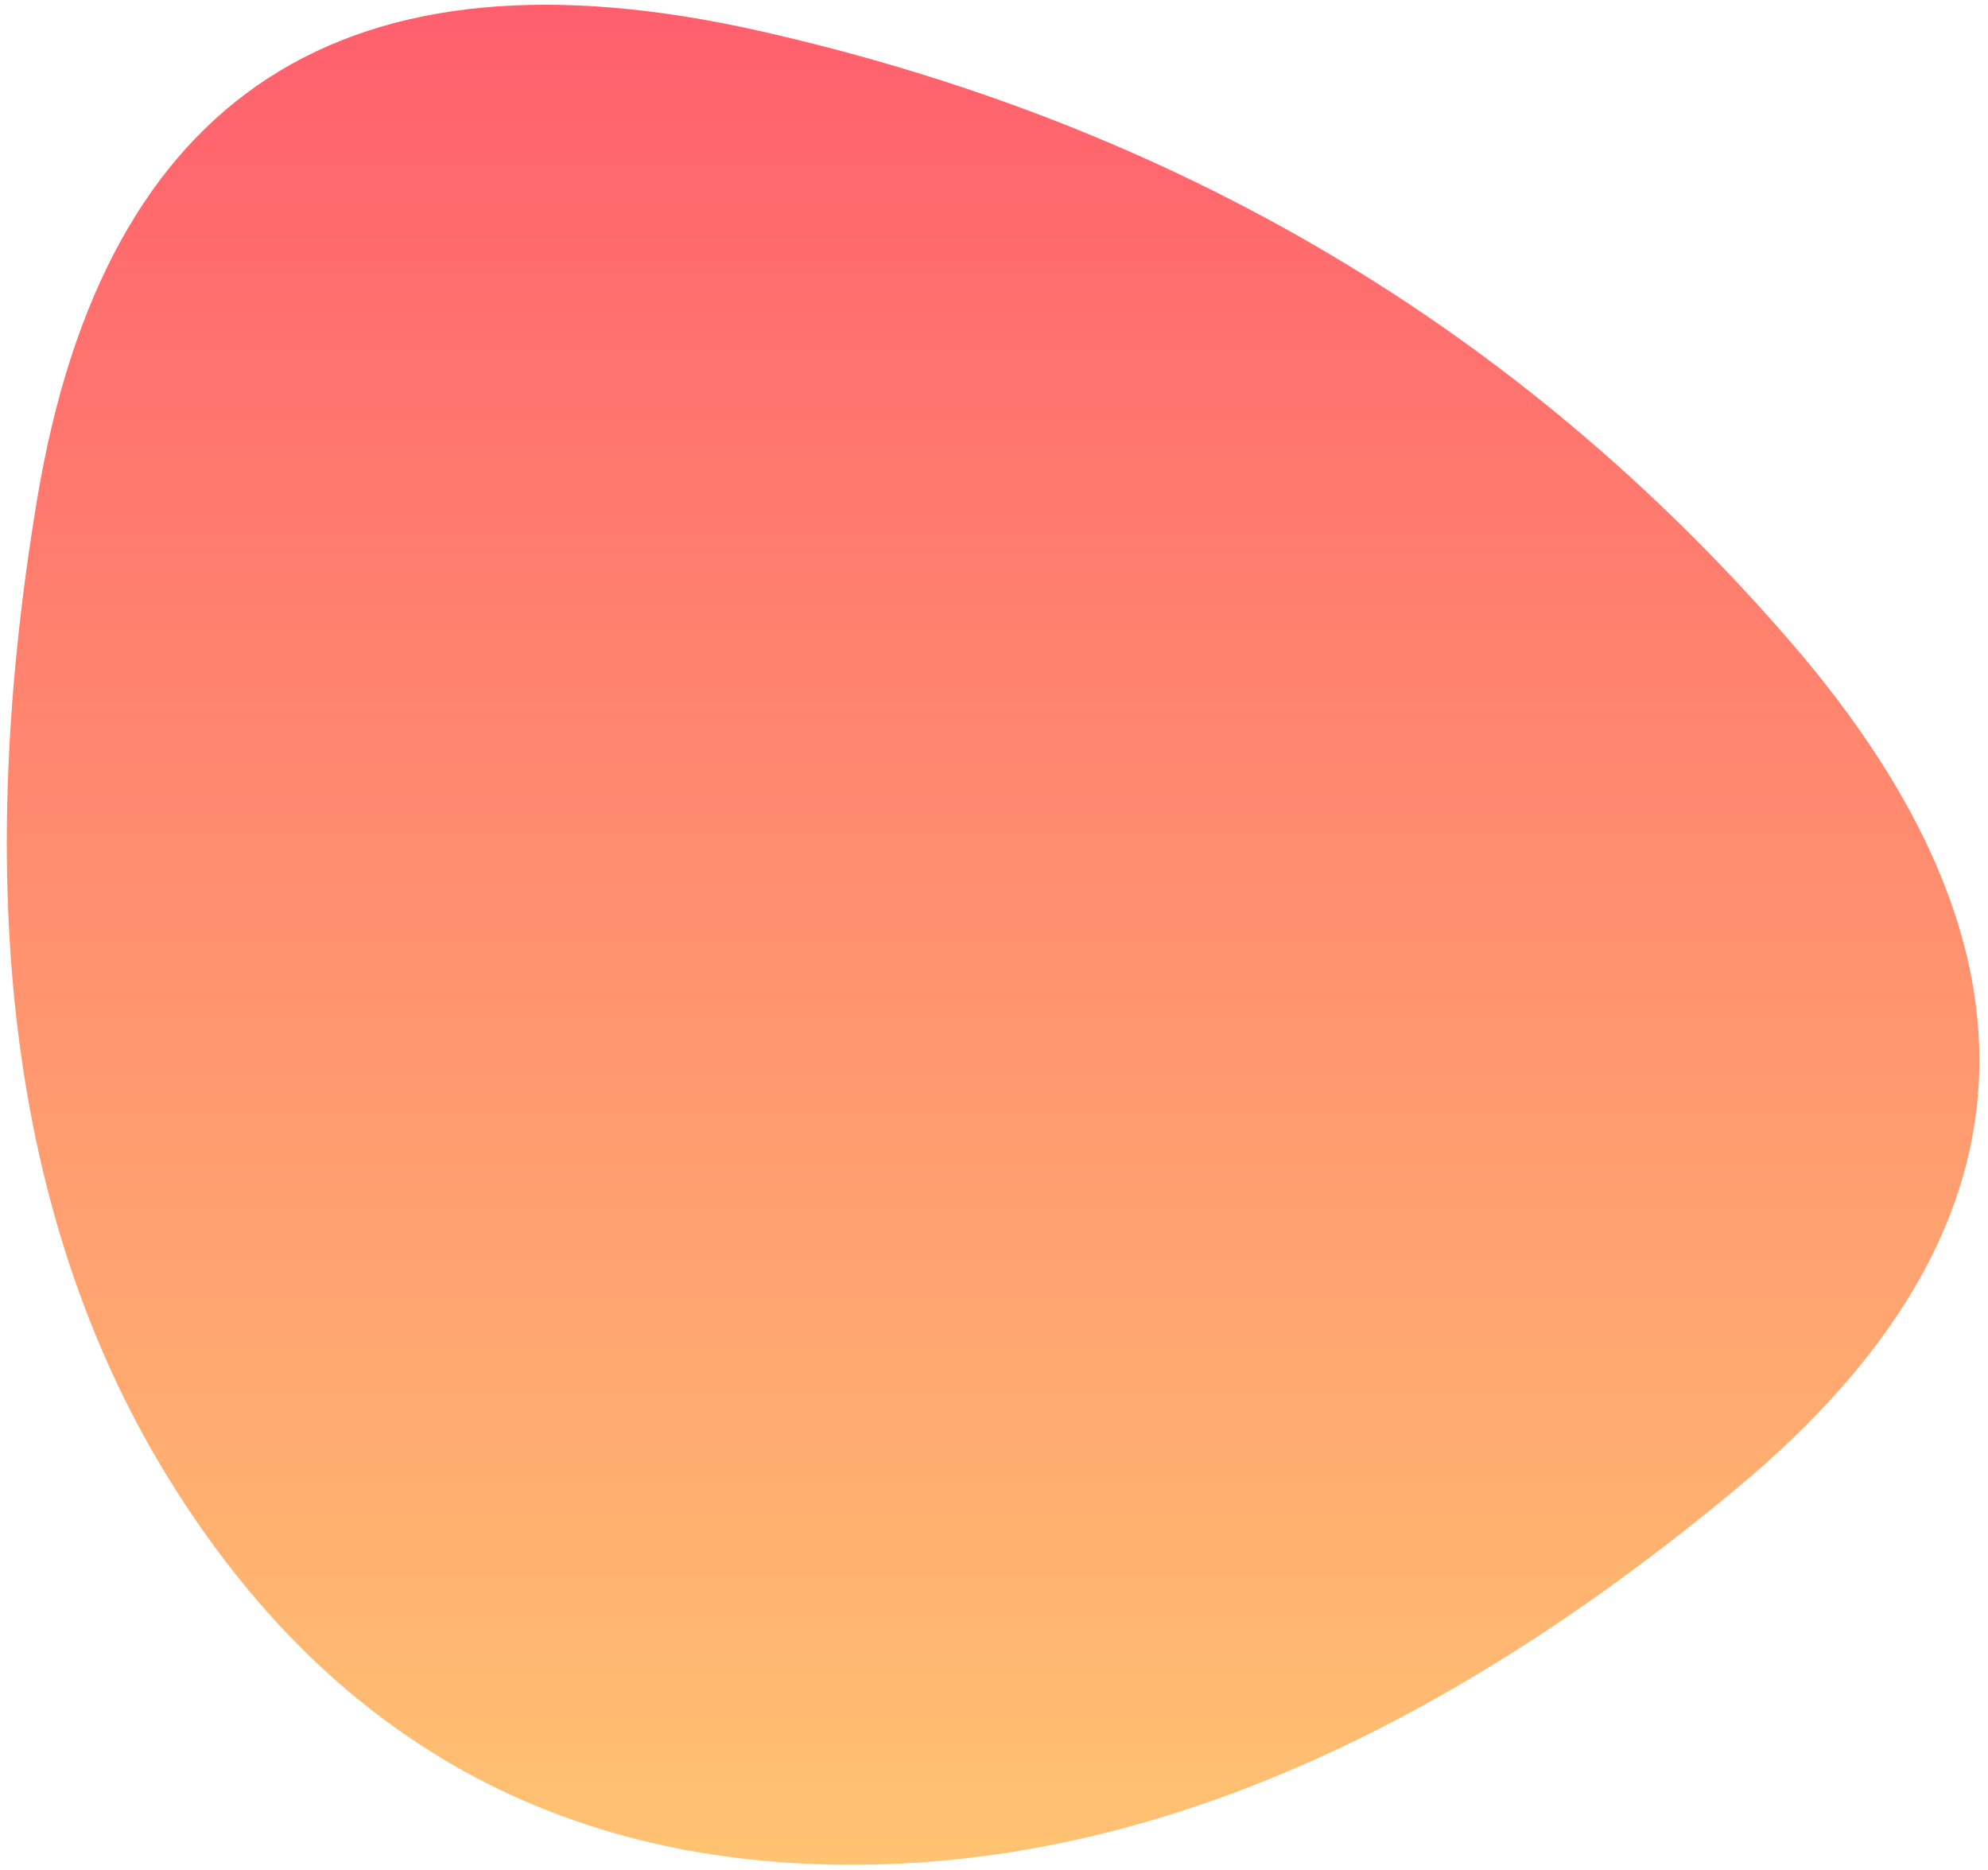
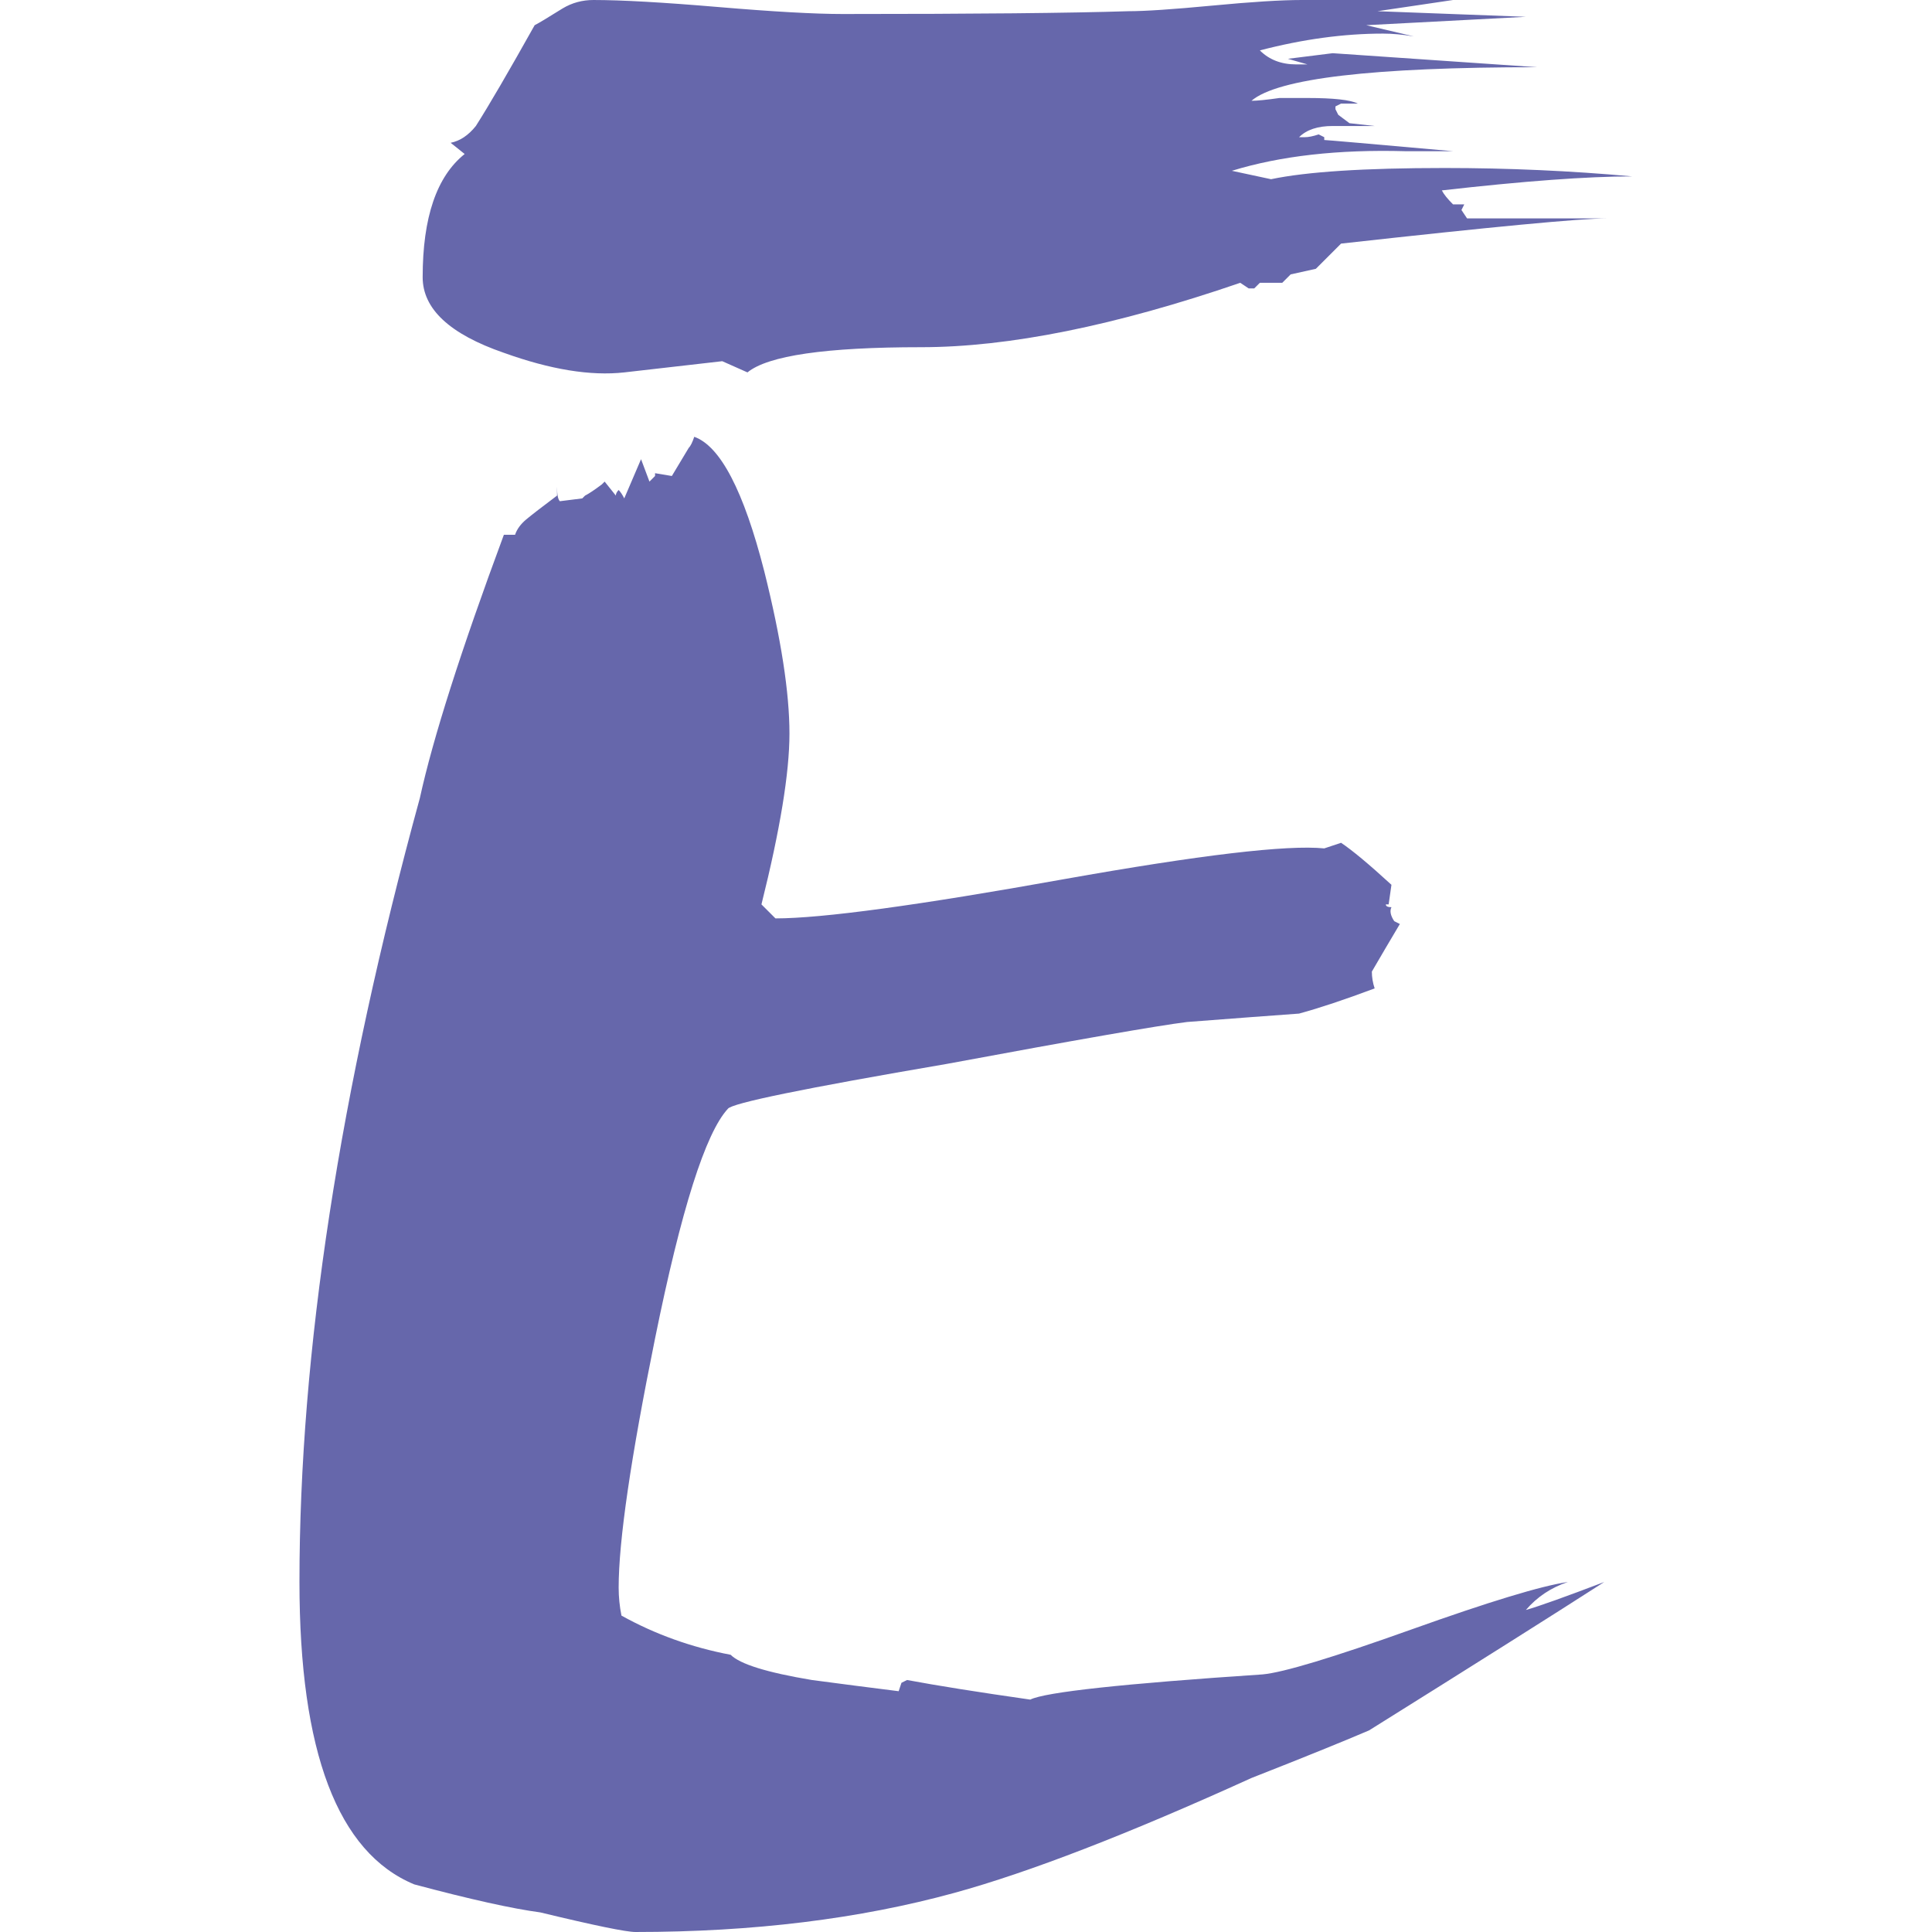
- <svg xmlns="http://www.w3.org/2000/svg" width="117" height="110" viewBox="0 0 117 110" fill="none">
-   <path d="M102.282 87.513C84.385 102.427 66.874 109.829 49.75 109.719C32.626 109.608 19.424 102.151 10.144 87.347C0.864 72.543 -1.787 53.209 2.19 29.346C6.167 5.483 20.363 -3.686 44.779 1.837C69.194 7.361 89.356 19.293 105.265 37.632C121.174 55.971 120.18 72.598 102.282 87.513Z" fill="url(#paint0_linear)" />
+ <svg xmlns="http://www.w3.org/2000/svg" t="1641691183331" class="icon" viewBox="0 0 1024 1024" version="1.1" p-id="1636" width="128" height="128">
  <defs>
-     <linearGradient id="paint0_linear" x1="0.4" y1="0.28" x2="0.4" y2="109.72" gradientUnits="userSpaceOnUse">
-       <stop stop-color="#FF5F6D" />
-       <stop offset="1" stop-color="#FFC371" />
-     </linearGradient>
+     <style type="text/css" />
  </defs>
+   <path d="M267.059 186.993c24.73 8.904 46.003 12.365 63.811 10.388l51.942-5.939 13.358 5.939c10.88-8.909 41.554-13.358 92.006-13.358 46.505 0 102.897-11.377 169.185-34.135l4.454 2.97h2.97l2.97-2.97h11.868l4.454-4.454 13.353-2.964 13.363-13.358c80.133-8.904 127.13-13.353 140.979-13.353H777.574l-2.97-4.454 1.485-2.97h-5.939c-2.97-2.97-4.946-5.437-5.939-7.419 43.535-4.946 77.174-7.424 100.92-7.424-32.65-2.964-65.792-4.449-99.43-4.449-42.547 0-73.216 1.981-92.012 5.939l-20.777-4.454c25.723-7.916 56.392-11.377 92.006-10.388h25.231c-44.518-3.958-67.277-5.939-68.265-5.939v-1.485l-2.97-1.48c-2.97 0.988-5.443 1.485-7.419 1.485h-2.97c3.958-3.958 9.897-5.939 17.812-5.939h22.257l-13.353-1.485-5.939-4.449-1.485-2.97v-1.485l2.97-1.485h8.909c-3.963-1.976-12.867-2.97-26.716-2.97h-14.843c-6.922 0.993-11.873 1.485-14.838 1.485 13.85-11.868 64.307-17.802 151.373-17.802l-108.339-7.424-23.741 2.97 10.388 2.97h-5.939c-7.91 0-14.346-2.473-19.292-7.424 22.758-5.934 44.524-8.904 65.3-8.904 4.946 0 10.388 0.497 16.323 1.485l-25.226-5.939 84.593-4.449-78.659-2.97L770.15 0h-80.138c-10.88 0-26.711 0.988-47.488 2.97-20.777 1.976-35.62 2.97-44.524 2.97-30.669 0.988-81.126 1.485-151.373 1.485-14.843 0-36.854-1.239-66.043-3.712-29.184-2.473-51.2-3.712-66.038-3.712-5.939 0-11.377 1.485-16.328 4.454-7.916 4.946-12.861 7.91-14.838 8.904-13.85 24.73-24.238 42.542-31.165 53.422-3.958 4.951-8.412 7.916-13.358 8.909l7.424 5.934c-14.848 11.873-22.262 33.638-22.262 65.3 0 16.819 14.346 30.172 43.034 40.069z m28.196 75.684c-7.916 5.939-13.358 10.143-16.328 12.616-2.97 2.473-4.946 5.197-5.939 8.161H267.059c-22.753 61.343-37.596 107.843-44.518 139.505C179.988 578.289 158.72 716.8 158.72 838.497c0 90.03 20.28 143.452 60.846 160.271 29.681 7.916 51.942 12.867 66.785 14.843 28.687 6.927 45.507 10.388 50.458 10.388 62.331 0 118.723-6.927 169.18-20.777 39.578-10.885 92.012-31.165 157.312-60.846 27.699-10.885 48.476-19.292 62.331-25.231 55.398-34.627 96.957-60.846 124.657-78.653-20.777 7.916-34.627 12.861-41.549 14.843 5.934-6.927 13.353-11.878 22.257-14.843-13.85 1.981-41.554 10.394-83.108 25.231-41.549 14.838-67.768 22.753-78.653 23.741-74.204 4.951-115.261 9.4-123.177 13.358-27.699-3.958-49.469-7.424-65.295-10.388l-2.97 1.485-1.485 4.454c-15.831-1.981-31.165-3.958-46.008-5.939-23.741-3.958-38.093-8.407-43.034-13.358-20.777-3.958-40.069-10.88-57.882-20.777a75.5 75.5 0 0 1-1.485-14.838c0-24.735 6.436-68.762 19.297-132.081 13.85-68.27 26.711-108.831 38.584-121.692 1.976-2.97 40.566-10.885 115.758-23.747 69.253-12.861 111.795-20.28 127.626-22.262 25.723-1.976 45.512-3.461 59.361-4.454 10.885-2.97 24.243-7.419 40.069-13.353a28.012 28.012 0 0 1-1.485-8.909 2727.706 2727.706 0 0 1 14.843-25.226l-2.97-1.485c-1.976-2.97-2.473-5.437-1.485-7.419-1.976 0-2.97-0.497-2.97-1.485h1.485l1.485-10.388c-11.868-10.88-20.772-18.304-26.711-22.262l-8.904 2.97c-19.789-1.976-65.792 3.461-138.02 16.323-77.169 13.855-128.123 20.777-152.858 20.777l-7.419-7.419c9.892-39.578 14.843-69.75 14.843-90.527 0-21.765-4.454-50.458-13.363-86.077-10.88-42.542-23.245-66.284-37.094-71.235-0.993 2.97-1.981 4.951-2.97 5.939l-8.909 14.838-8.899-1.485v1.485l-2.97 2.97-4.454-11.873-8.904 20.777c-0.988-1.976-1.976-3.461-2.97-4.454-0.988 0.993-1.485 1.981-1.485 2.97l-5.934-7.419-1.485 1.485c-3.958 2.97-6.922 4.946-8.904 5.939l-1.485 1.485-11.868 1.485c-0.993-0.993-1.485-3.466-1.485-7.424l-0.02 0.184 0.02 4.265z" fill="#6667AB" p-id="1637" />
</svg>
